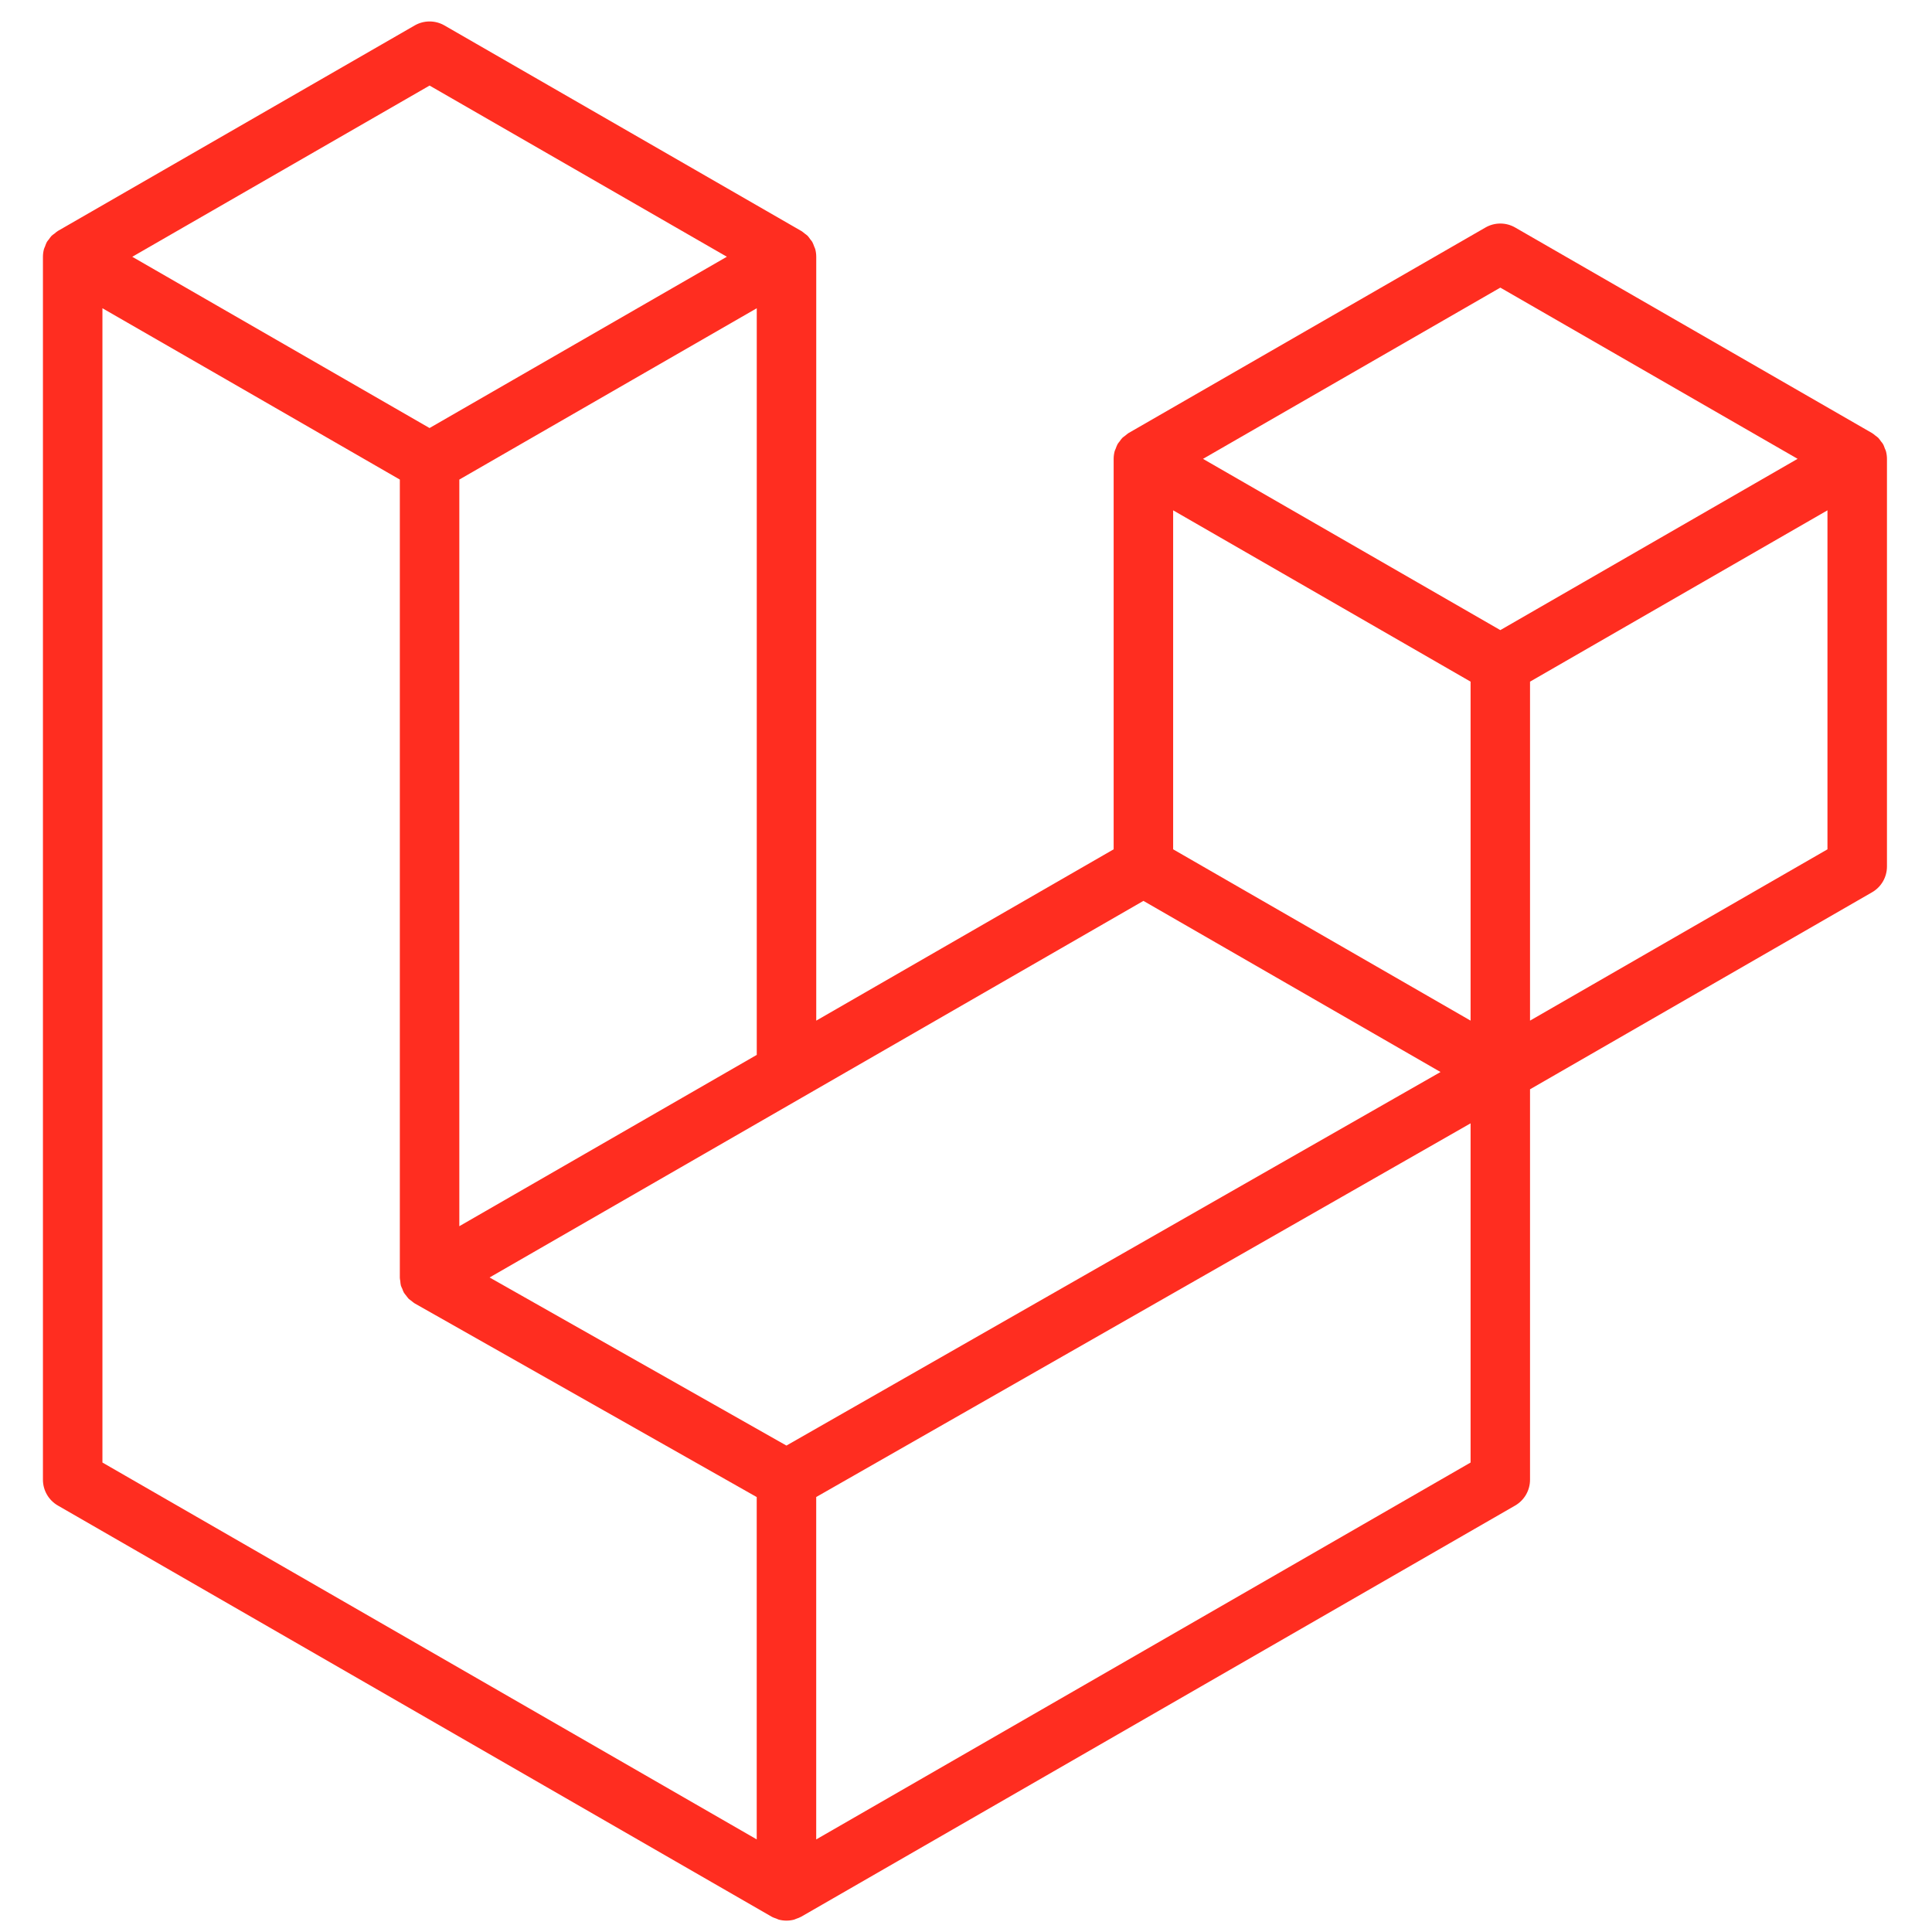
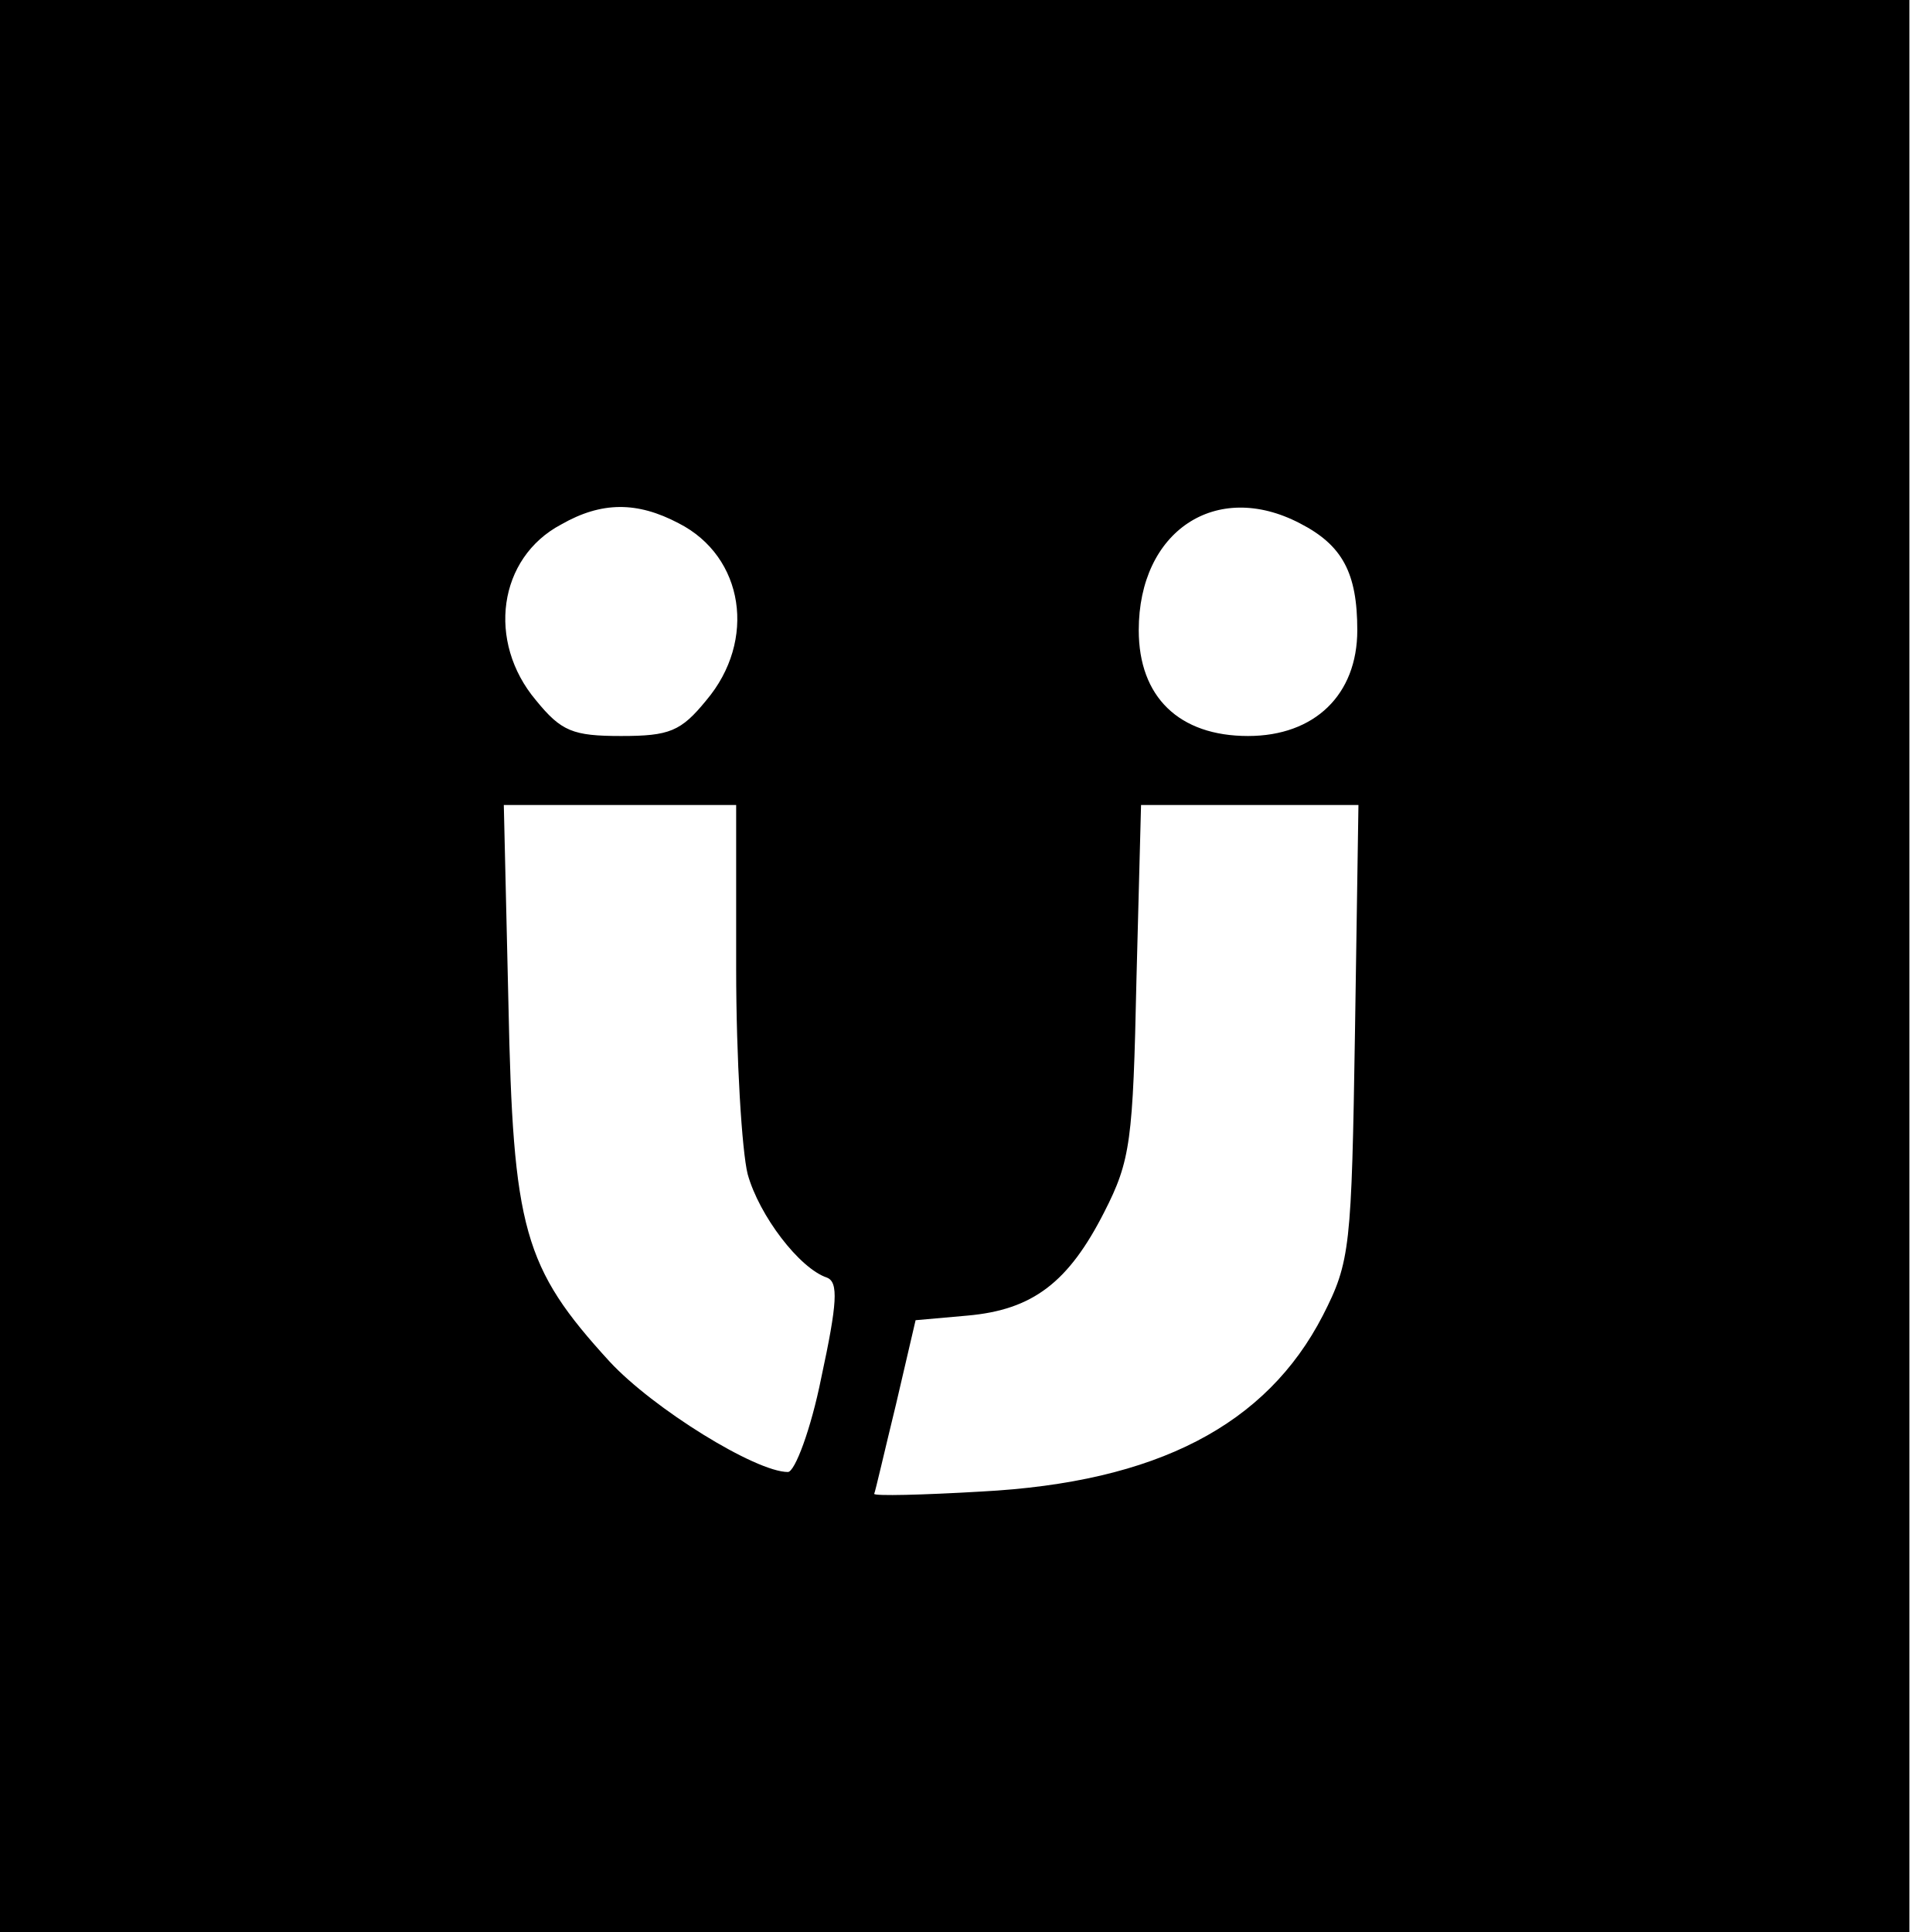
- <svg xmlns="http://www.w3.org/2000/svg" width="166" height="166" viewBox="0 0 166 166" fill="none">
-   <path fill-rule="evenodd" clip-rule="evenodd" d="M162.041 38.759C162.099 38.977 162.129 39.201 162.13 39.426V74.452C162.13 74.902 162.011 75.344 161.786 75.733C161.561 76.122 161.237 76.444 160.847 76.668L131.462 93.594V127.141C131.462 128.054 130.977 128.897 130.186 129.357L68.847 164.683C68.707 164.763 68.554 164.814 68.401 164.868C68.343 164.887 68.289 164.922 68.228 164.938C67.8 165.051 67.349 165.051 66.92 164.938C66.85 164.919 66.786 164.881 66.719 164.855C66.579 164.804 66.432 164.76 66.298 164.683L4.972 129.357C4.583 129.133 4.259 128.81 4.034 128.421C3.808 128.032 3.69 127.591 3.689 127.141L3.689 22.063C3.689 21.834 3.721 21.61 3.779 21.393C3.798 21.32 3.843 21.253 3.868 21.179C3.916 21.045 3.961 20.908 4.031 20.783C4.079 20.7 4.149 20.633 4.206 20.557C4.28 20.454 4.347 20.349 4.433 20.26C4.506 20.186 4.602 20.132 4.685 20.068C4.778 19.992 4.861 19.909 4.966 19.848L35.633 2.185C36.022 1.961 36.462 1.844 36.91 1.844C37.358 1.844 37.798 1.961 38.186 2.185L68.851 19.848H68.857C68.959 19.912 69.045 19.992 69.138 20.065C69.221 20.129 69.313 20.186 69.387 20.257C69.476 20.349 69.54 20.454 69.616 20.557C69.671 20.633 69.744 20.7 69.789 20.783C69.862 20.911 69.904 21.045 69.955 21.179C69.98 21.253 70.025 21.32 70.044 21.396C70.103 21.614 70.133 21.838 70.133 22.063V87.694L95.686 72.974V39.423C95.686 39.2 95.718 38.973 95.775 38.759C95.798 38.683 95.839 38.615 95.865 38.542C95.916 38.408 95.96 38.271 96.031 38.146C96.079 38.063 96.149 37.996 96.203 37.92C96.279 37.818 96.343 37.712 96.433 37.623C96.506 37.549 96.599 37.495 96.681 37.431C96.777 37.355 96.86 37.272 96.962 37.211L127.633 19.548C128.021 19.324 128.461 19.206 128.91 19.206C129.358 19.206 129.798 19.324 130.186 19.548L160.85 37.211C160.959 37.275 161.042 37.355 161.137 37.428C161.217 37.492 161.31 37.549 161.383 37.62C161.473 37.712 161.536 37.818 161.613 37.92C161.67 37.996 161.741 38.063 161.785 38.146C161.859 38.271 161.9 38.408 161.951 38.542C161.98 38.615 162.021 38.683 162.041 38.759ZM157.018 72.974V43.848L146.287 50.028L131.462 58.568V87.694L157.021 72.974H157.018ZM126.354 125.663V96.518L111.771 104.85L70.13 128.626V158.046L126.354 125.663ZM8.801 26.485V125.663L65.018 158.043V128.629L35.649 112L35.64 111.994L35.627 111.988C35.528 111.93 35.445 111.847 35.353 111.777C35.273 111.713 35.18 111.662 35.11 111.592L35.104 111.582C35.021 111.502 34.963 111.403 34.893 111.314C34.829 111.228 34.753 111.154 34.702 111.065L34.699 111.055C34.641 110.96 34.606 110.845 34.565 110.736C34.523 110.64 34.469 110.551 34.443 110.449C34.411 110.328 34.405 110.197 34.392 110.072C34.379 109.976 34.354 109.881 34.354 109.785V109.778V41.205L19.532 32.662L8.801 26.485ZM36.913 7.35L11.364 22.063L36.907 36.777L62.453 22.06L36.907 7.35H36.913ZM50.2 99.174L65.022 90.637V26.485L54.291 32.665L39.466 41.205V105.357L50.2 99.174ZM128.91 24.713L103.363 39.426L128.91 54.14L154.453 39.423L128.91 24.713ZM126.354 58.568L111.529 50.028L100.798 43.848V72.974L115.619 81.511L126.354 87.694V58.568ZM67.571 124.205L105.042 102.803L123.772 92.109L98.245 77.405L68.854 94.334L42.066 109.762L67.571 124.205Z" fill="#FF2D20" />
+ <svg xmlns="http://www.w3.org/2000/svg" version="1.0" width="166pt" height="168pt" viewBox="0 0 166 168" preserveAspectRatio="xMidYMid meet">
+   <g transform="translate(0,168) scale(0.1,-0.1)" fill="#000000" stroke="none">
+     <path d="M0 840 l0 -840 830 0 830 0 0 840 0 840 -830 0 -830 0 0 -840z m590 385 c57 -29 68 -102 24 -154 -22 -27 -32 -31 -74 -31 -42 0 -52 4 -74 31 -43 51 -33 124 22 153 35 20 66 20 102 1z m540 0 c37 -19 50 -43 50 -93 0 -56 -37 -92 -95 -92 -60 0 -95 34 -95 92 0 86 67 131 140 93z m-490 -387 c0 -79 5 -159 10 -179 10 -36 45 -82 69 -90 10 -4 9 -22 -5 -87 -9 -45 -23 -82 -29 -82 -28 0 -117 55 -155 96 -75 82 -84 115 -88 312 l-4 172 101 0 101 0 0 -142z m538 -55 c-3 -188 -4 -200 -28 -247 -49 -95 -144 -145 -297 -153 -51 -3 -93 -4 -93 -2 1 2 9 37 19 78 l17 73 45 4 c57 5 88 29 119 90 23 45 25 62 28 202 l4 152 94 0 95 0 -3 -197z" />
+   </g>
</svg>
